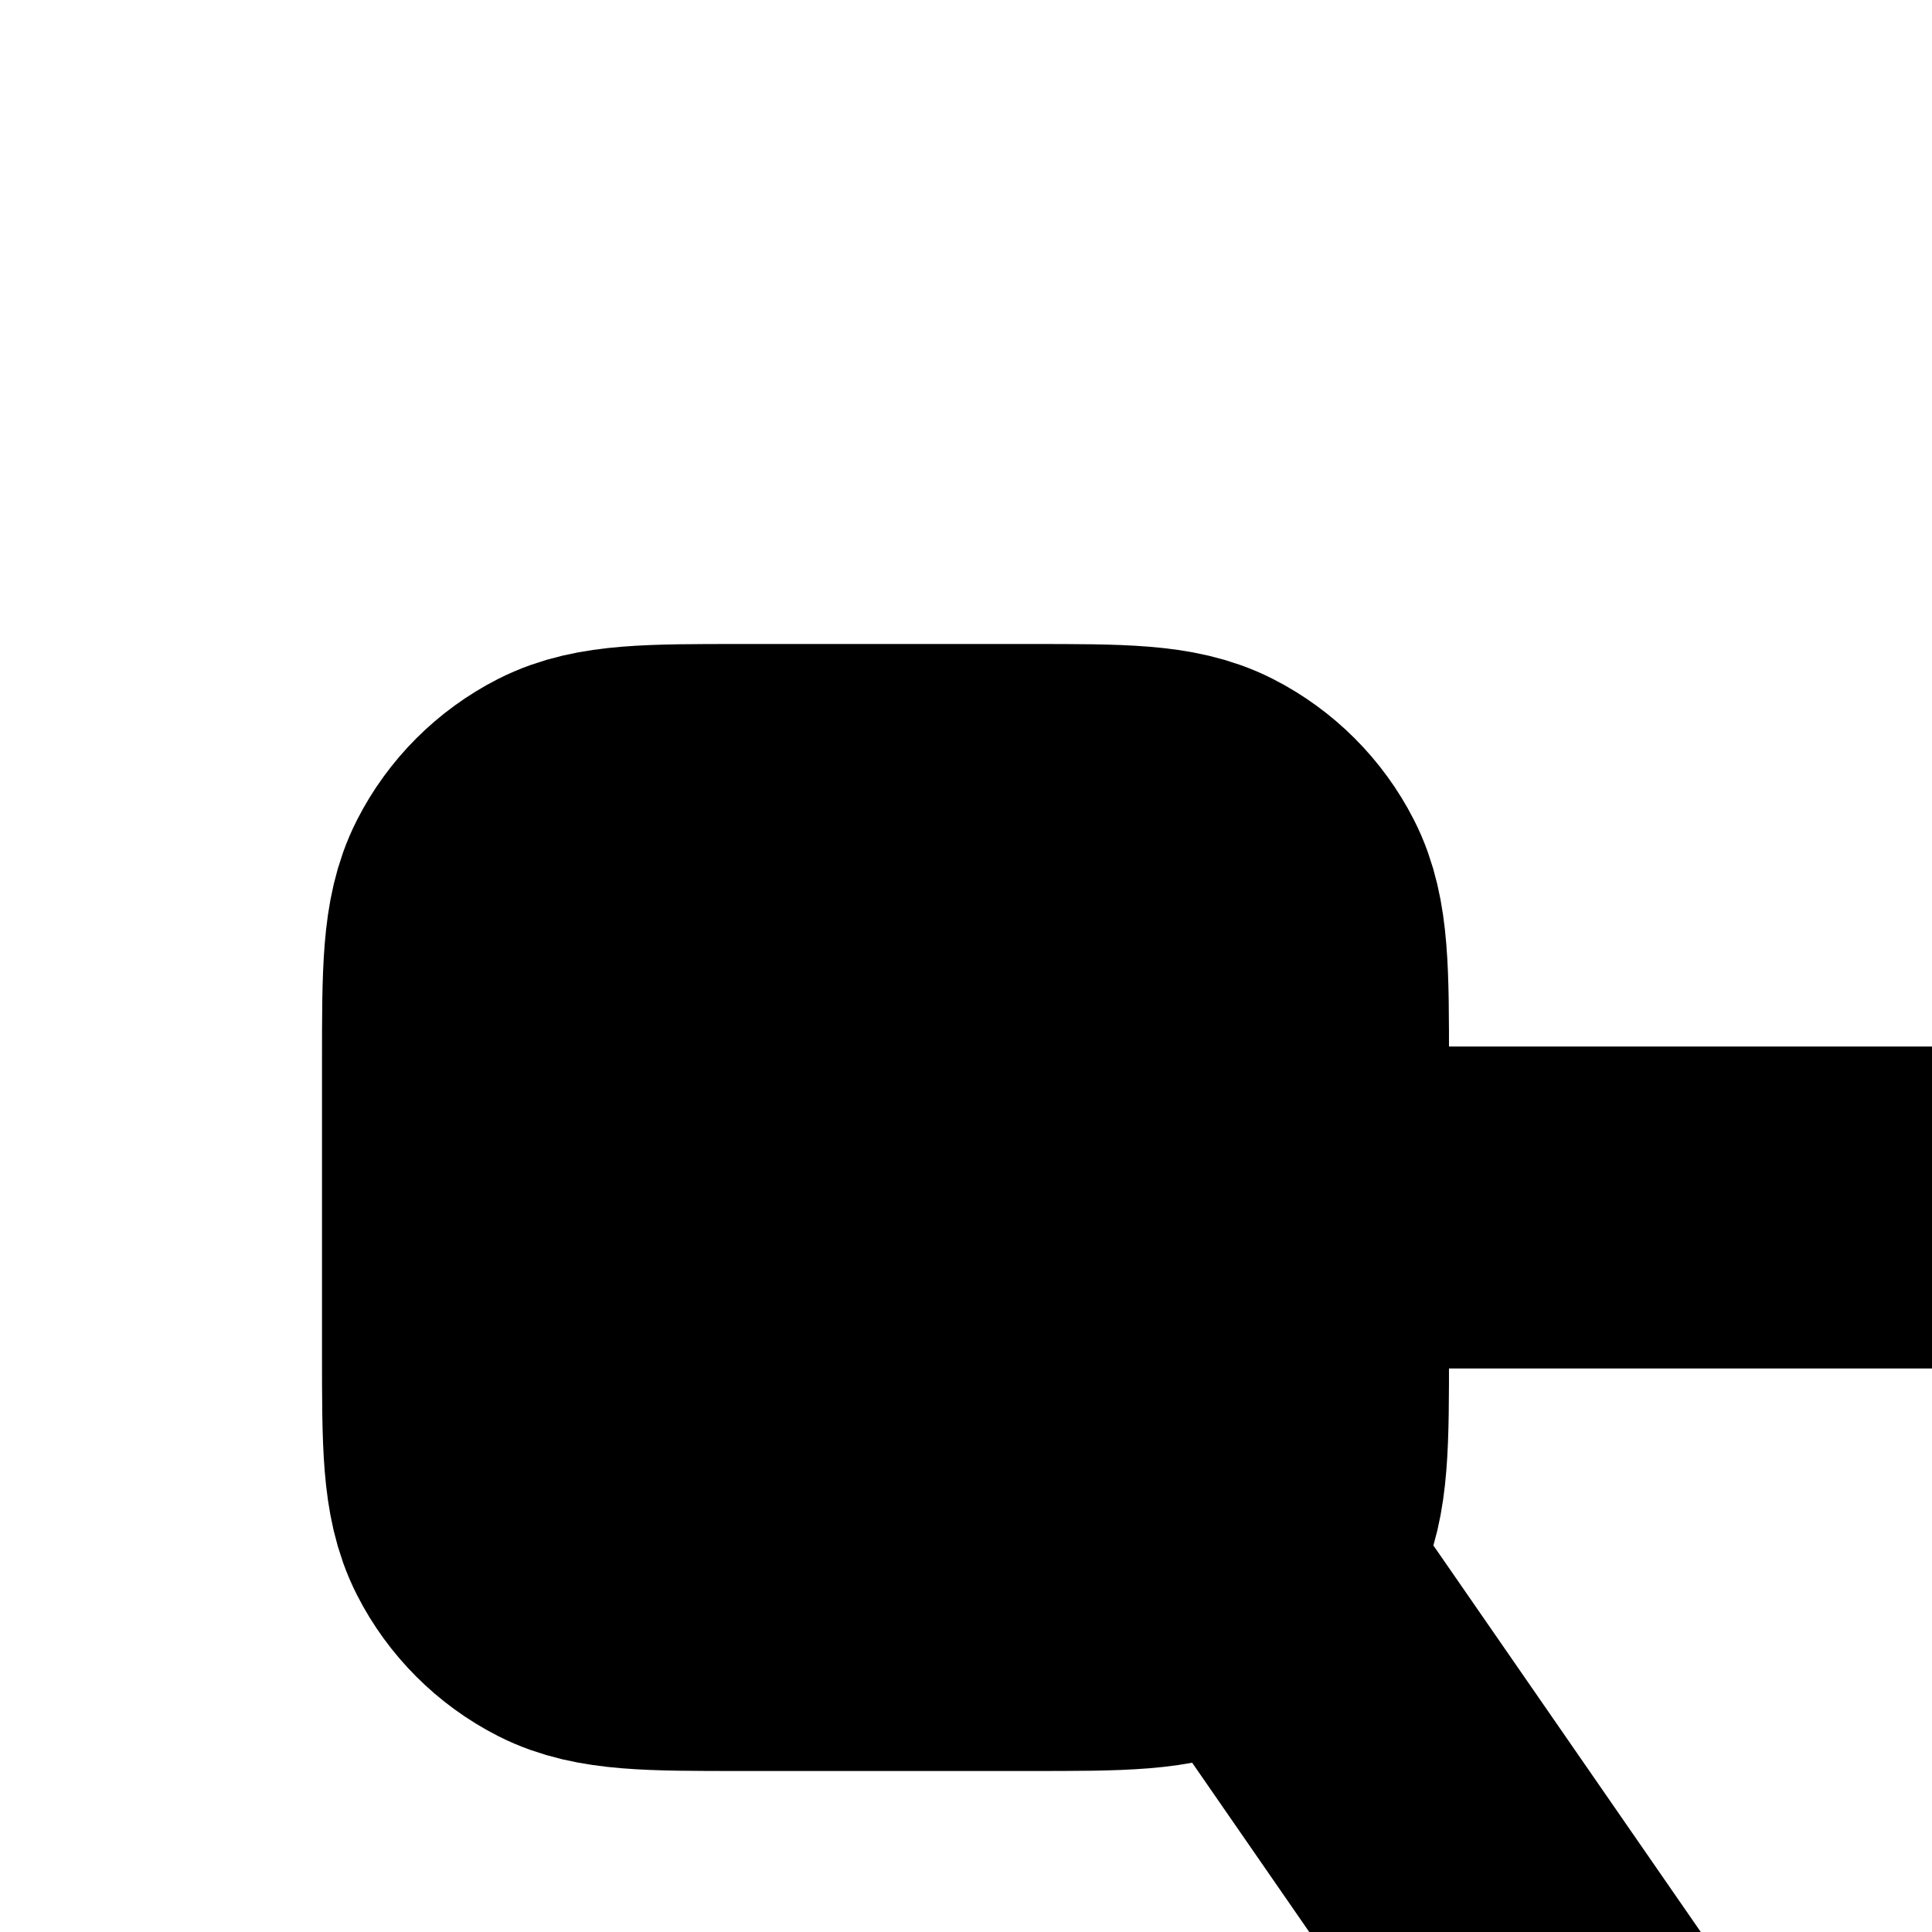
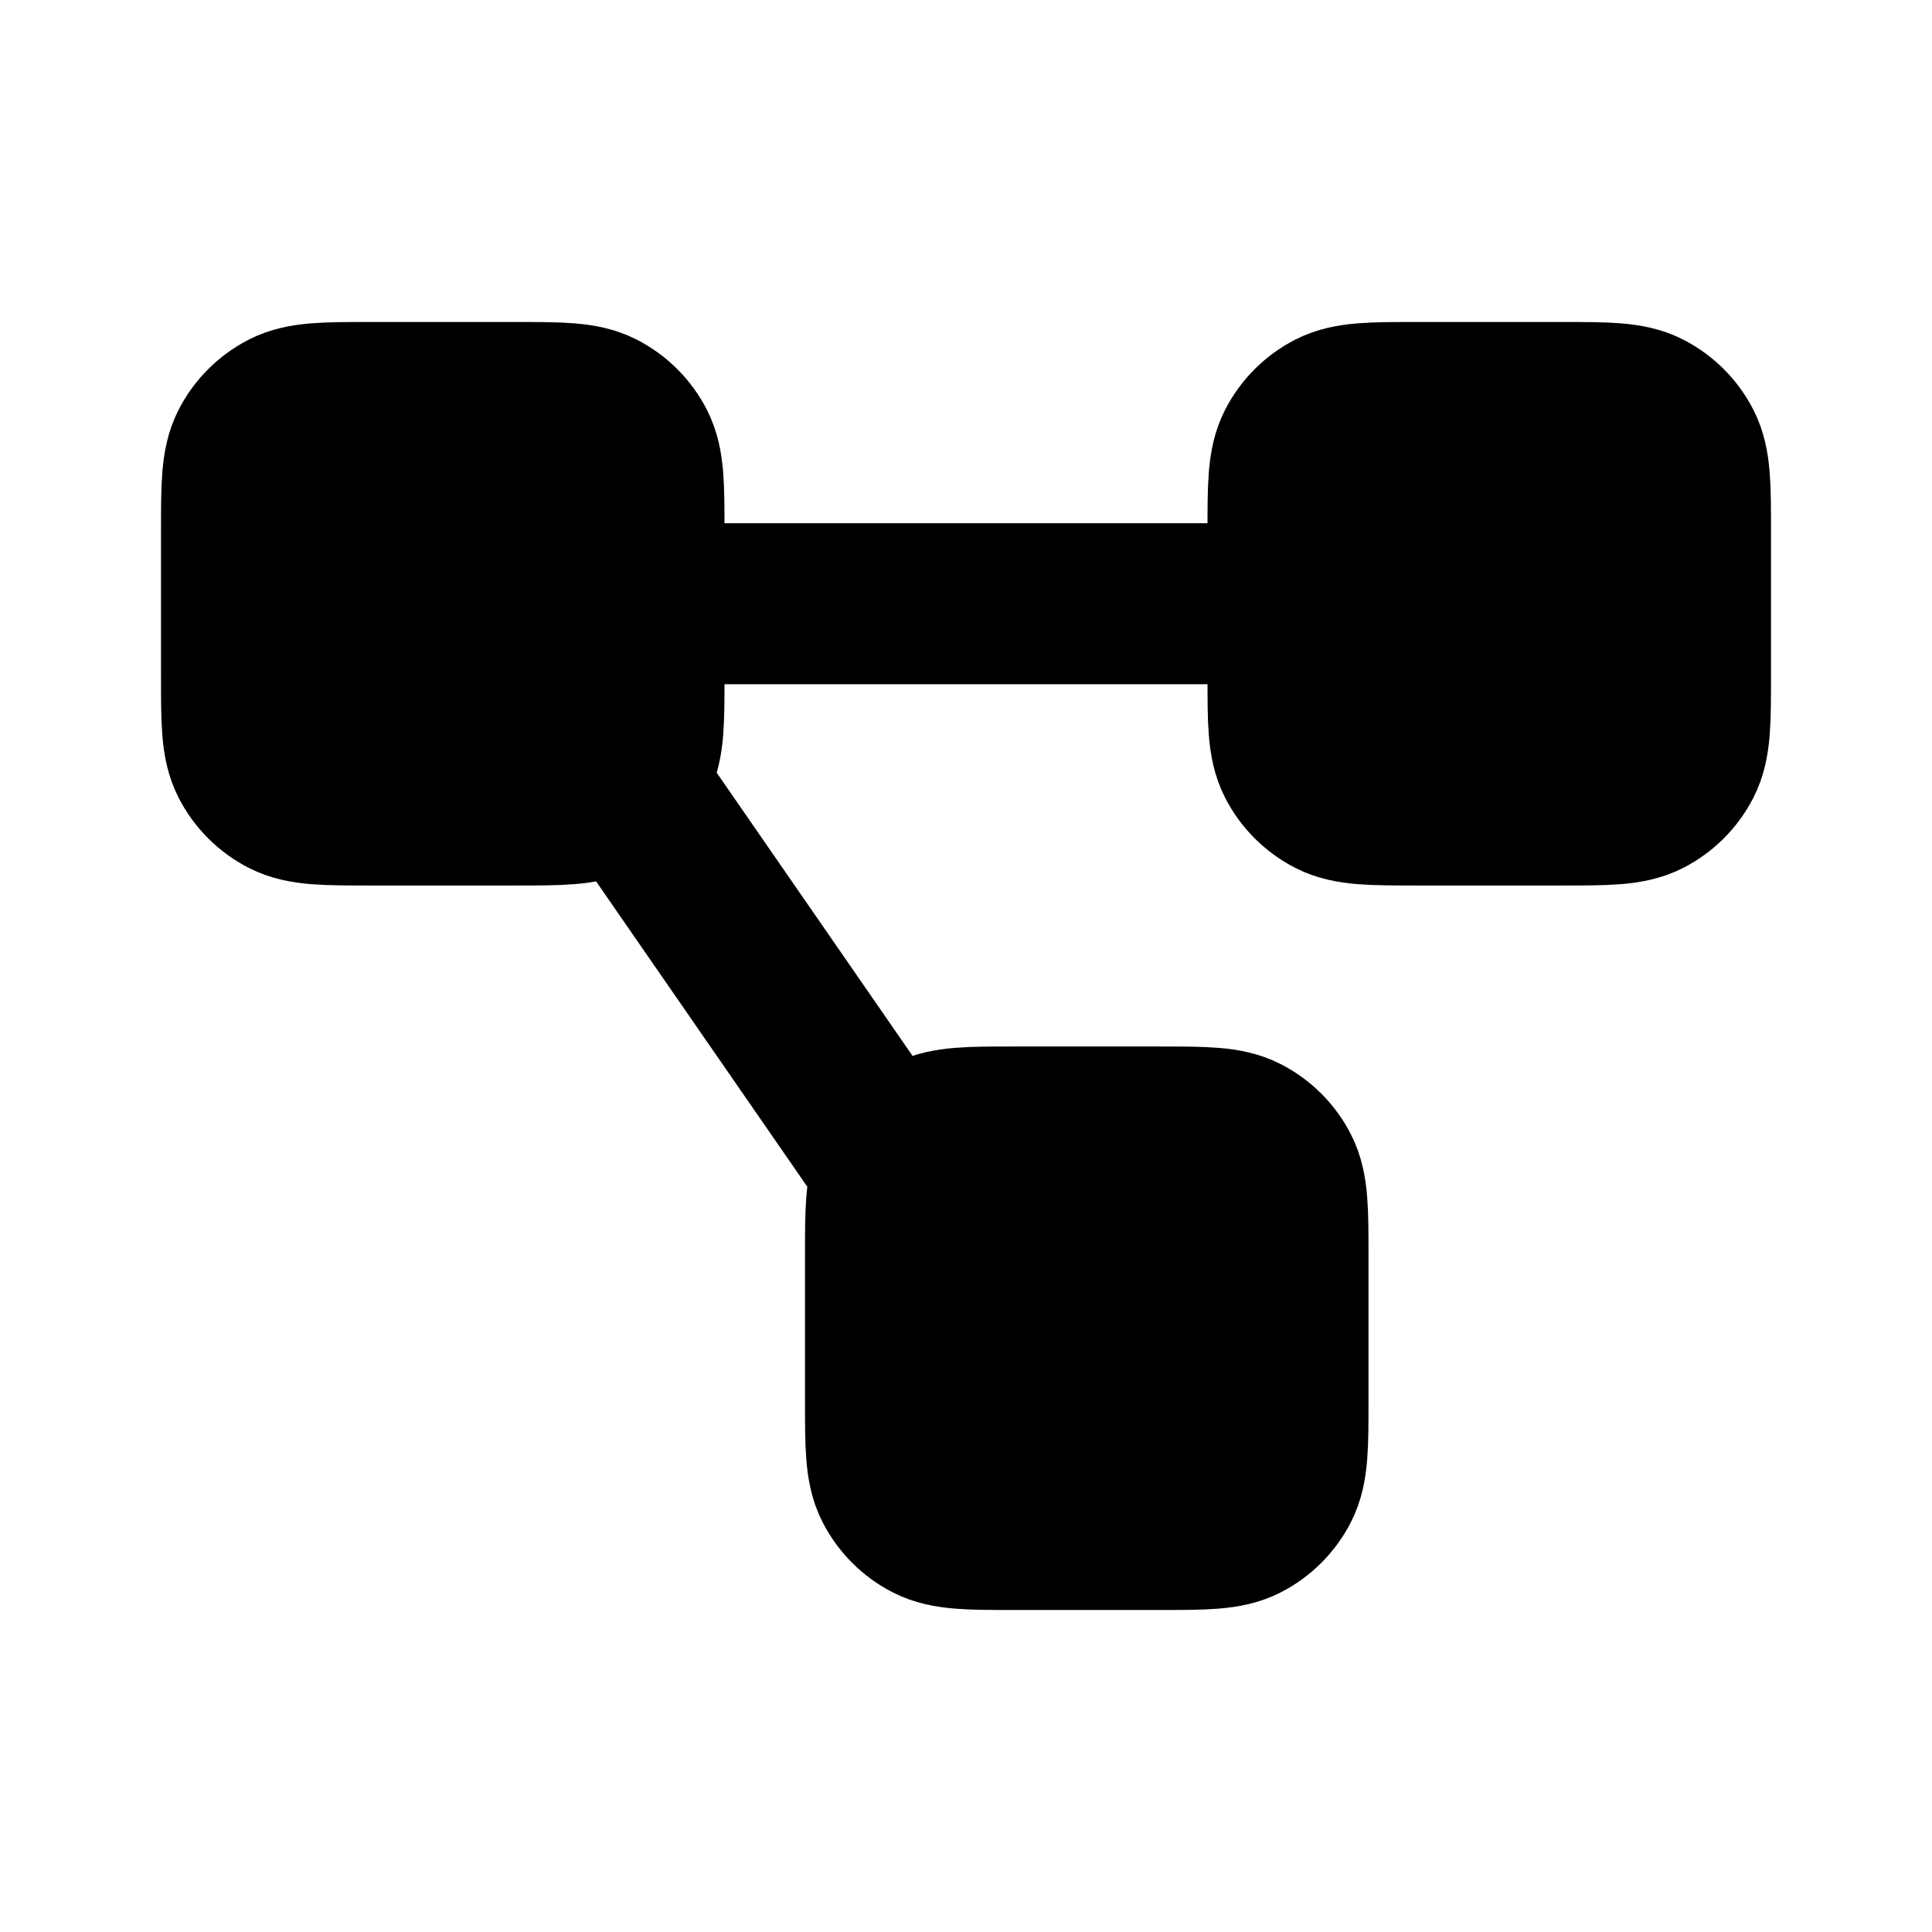
- <svg xmlns="http://www.w3.org/2000/svg" style="width: 1em; height: 1em;vertical-align: middle;fill: currentColor;">
+ <svg xmlns="http://www.w3.org/2000/svg" style="width: 1em; height: 1em;vertical-align: middle;fill: currentColor;" viewBox="0 0 24 24">
  <path d="M11.109 14.546C11 14.76 11 15.04 11 15.6V17.4C11 17.96 11 18.24 11.109 18.454C11.205 18.642 11.358 18.795 11.546 18.891C11.76 19 12.04 19 12.6 19H14.4C14.96 19 15.24 19 15.454 18.891C15.642 18.795 15.795 18.642 15.891 18.454C16 18.24 16 17.96 16 17.4V15.6C16 15.04 16 14.76 15.891 14.546C15.795 14.358 15.642 14.205 15.454 14.109C15.24 14 14.96 14 14.4 14H12.6C12.04 14 11.76 14 11.546 14.109C11.358 14.205 11.205 14.358 11.109 14.546ZM11.109 14.546L7.739 9.674M8 7.5H16M4.6 10H6.4C6.96 10 7.24 10 7.454 9.891C7.642 9.795 7.795 9.642 7.891 9.454C8 9.24 8 8.96 8 8.4V6.6C8 6.04 8 5.76 7.891 5.546C7.795 5.358 7.642 5.205 7.454 5.109C7.24 5 6.96 5 6.4 5H4.6C4.04 5 3.76 5 3.546 5.109C3.358 5.205 3.205 5.358 3.109 5.546C3 5.76 3 6.04 3 6.6V8.4C3 8.96 3 9.24 3.109 9.454C3.205 9.642 3.358 9.795 3.546 9.891C3.76 10 4.04 10 4.6 10ZM17.6 10H19.4C19.96 10 20.24 10 20.454 9.891C20.642 9.795 20.795 9.642 20.891 9.454C21 9.24 21 8.96 21 8.4V6.6C21 6.04 21 5.76 20.891 5.546C20.795 5.358 20.642 5.205 20.454 5.109C20.24 5 19.96 5 19.4 5H17.6C17.04 5 16.76 5 16.546 5.109C16.358 5.205 16.205 5.358 16.109 5.546C16 5.76 16 6.04 16 6.6V8.4C16 8.96 16 9.24 16.109 9.454C16.205 9.642 16.358 9.795 16.546 9.891C16.76 10 17.04 10 17.6 10Z" stroke="currentColor" stroke-width="2" stroke-linecap="round" stroke-linejoin="round" />
</svg>
